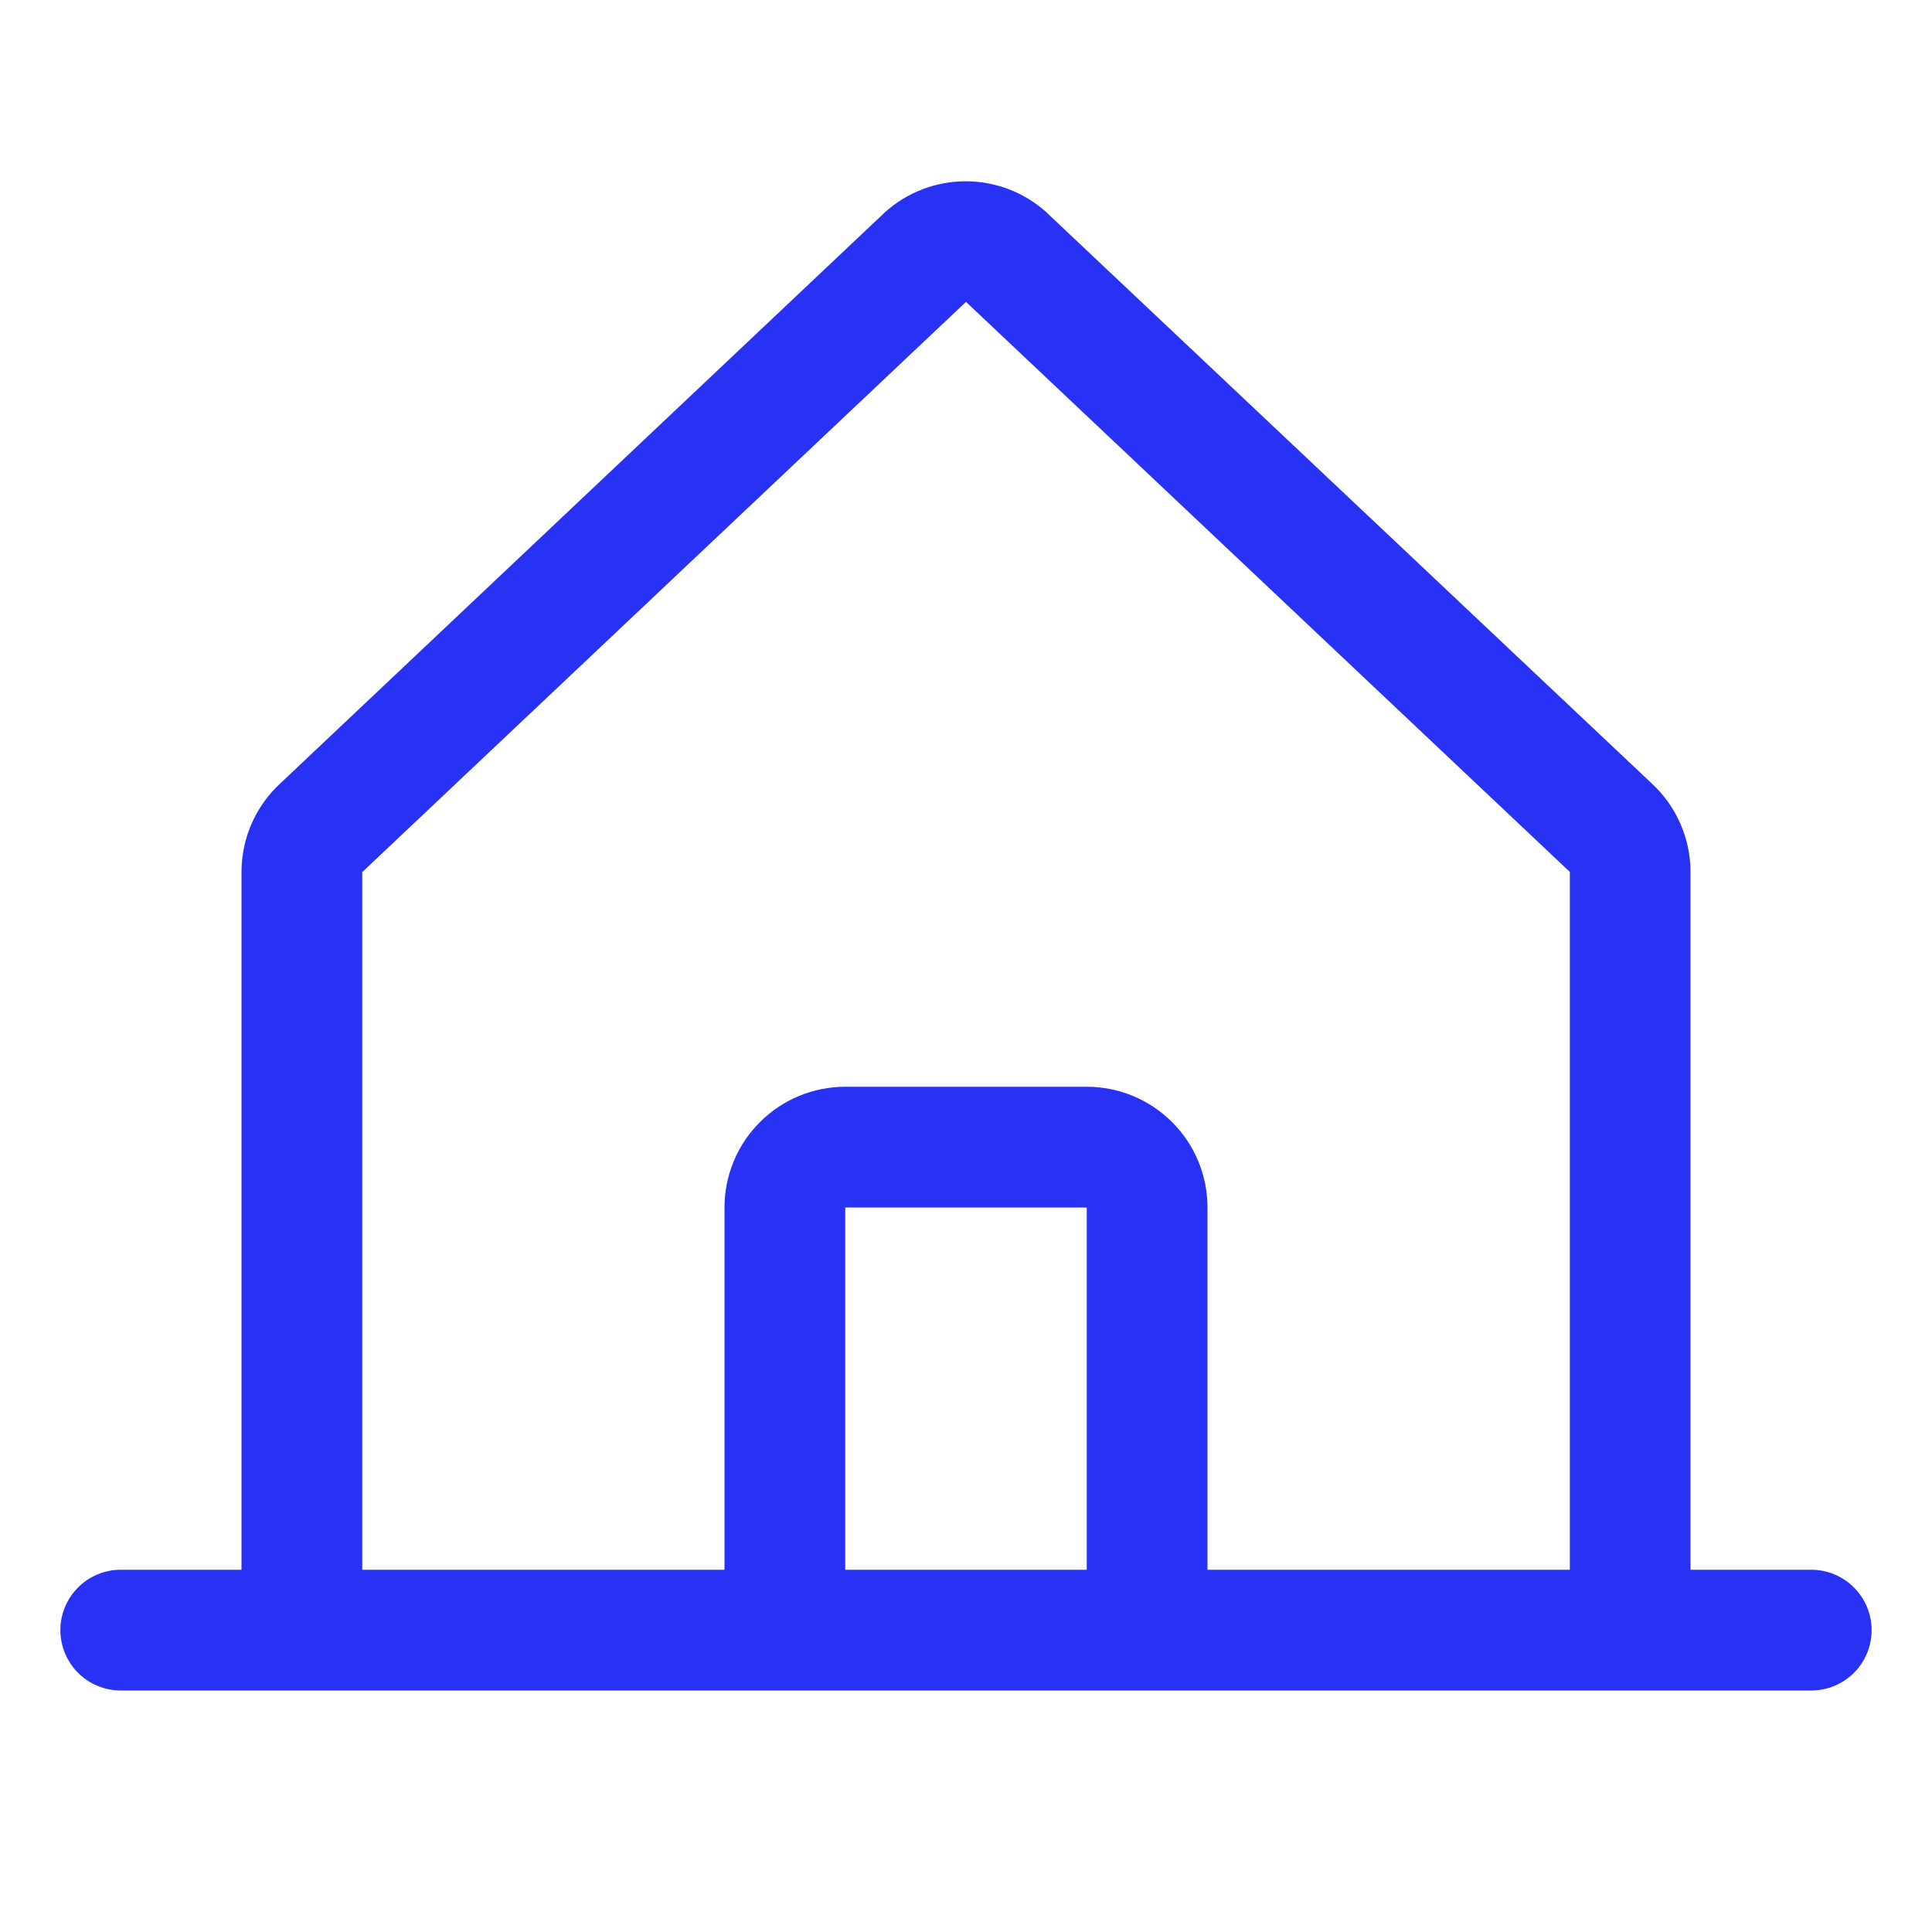
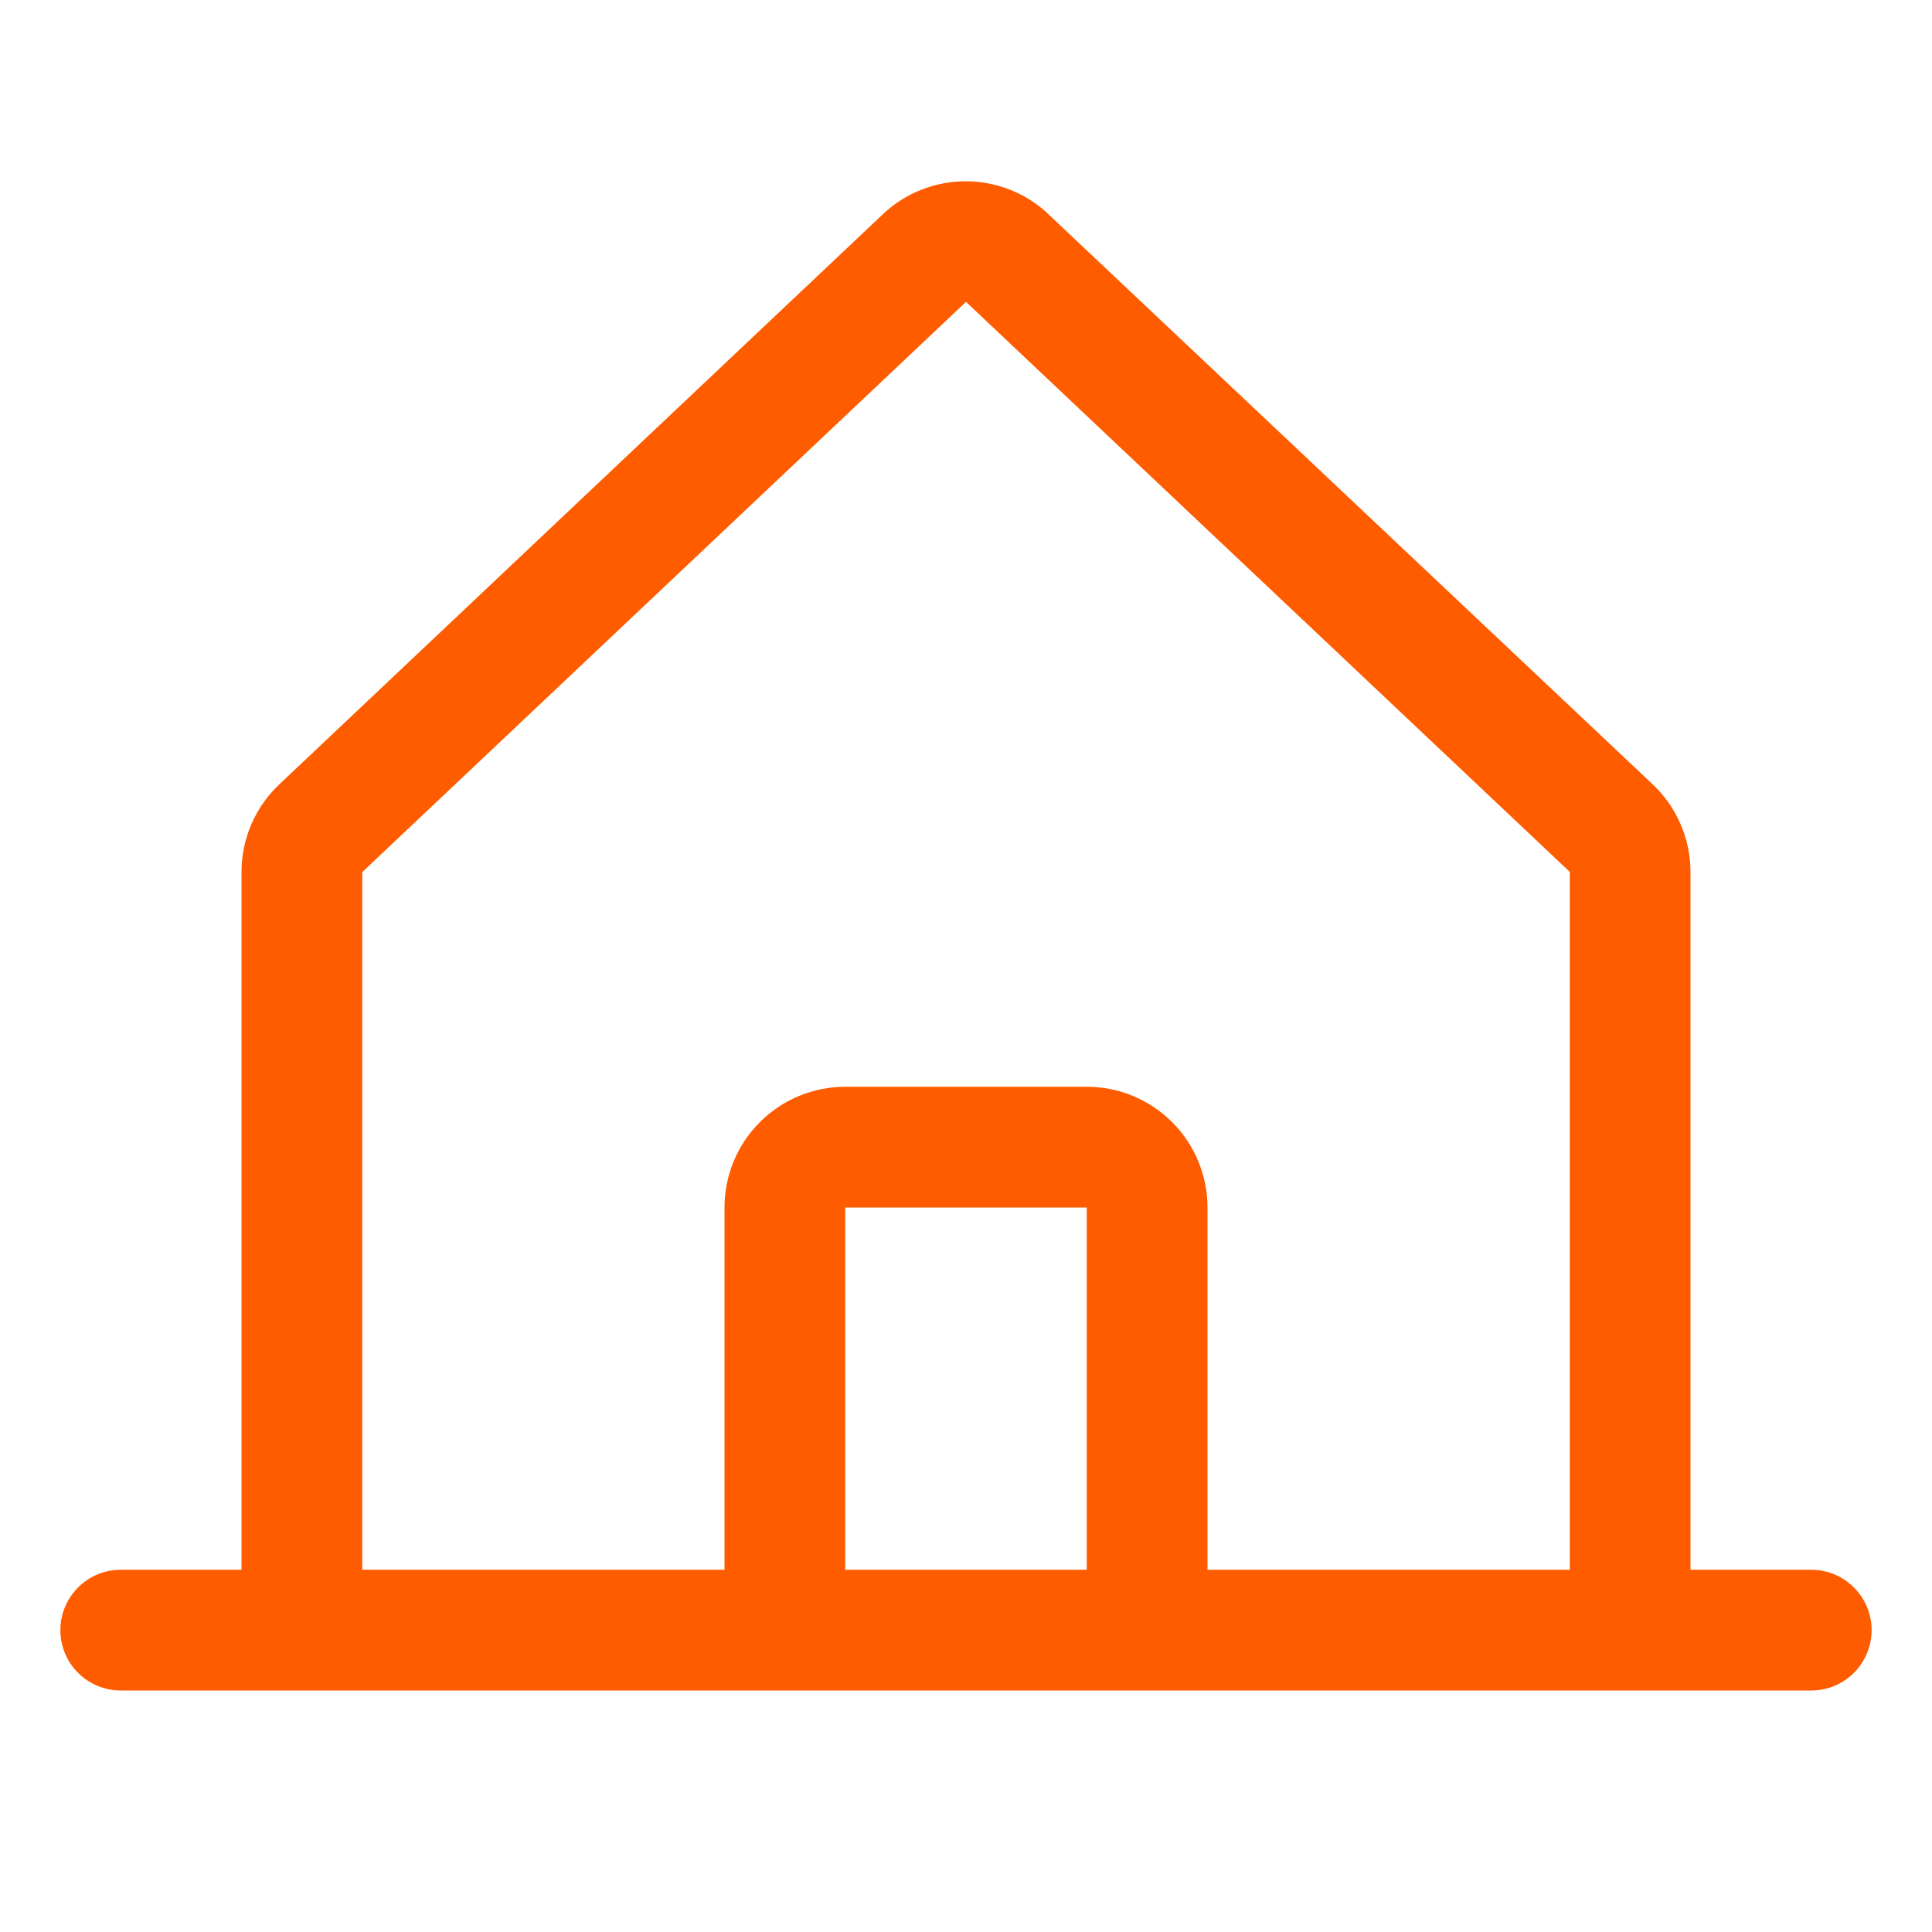
<svg xmlns="http://www.w3.org/2000/svg" width="24" height="24" viewBox="0 0 24 24" fill="none">
-   <path d="M22.5 19.5H21V10.833C21 10.626 20.957 10.42 20.873 10.23C20.79 10.04 20.668 9.869 20.515 9.729L13.015 2.653C13.012 2.649 13.008 2.646 13.005 2.642C12.729 2.391 12.369 2.252 11.996 2.252C11.623 2.252 11.263 2.391 10.987 2.642L10.976 2.653L3.485 9.729C3.332 9.869 3.21 10.04 3.126 10.23C3.043 10.42 3 10.626 3 10.833V19.5H1.5C1.301 19.5 1.11 19.579 0.97 19.72C0.829 19.861 0.75 20.051 0.75 20.25C0.75 20.449 0.829 20.64 0.97 20.781C1.11 20.921 1.301 21 1.5 21H22.5C22.699 21 22.89 20.921 23.03 20.781C23.171 20.64 23.25 20.449 23.25 20.25C23.25 20.051 23.171 19.861 23.03 19.72C22.89 19.579 22.699 19.5 22.5 19.5ZM4.5 10.833L4.51 10.824L12 3.75L19.491 10.822L19.501 10.831V19.5H15V15C15 14.602 14.842 14.221 14.561 13.94C14.279 13.658 13.898 13.5 13.5 13.5H10.5C10.102 13.5 9.721 13.658 9.439 13.94C9.158 14.221 9 14.602 9 15V19.5H4.5V10.833ZM13.5 19.5H10.5V15H13.5V19.5Z" fill="#2832F5" />
+   <path d="M22.5 19.5H21V10.833C21 10.626 20.957 10.42 20.873 10.23C20.79 10.04 20.668 9.869 20.515 9.729L13.015 2.653C13.012 2.649 13.008 2.646 13.005 2.642C12.729 2.391 12.369 2.252 11.996 2.252C11.623 2.252 11.263 2.391 10.987 2.642L10.976 2.653L3.485 9.729C3.332 9.869 3.21 10.04 3.126 10.23C3.043 10.42 3 10.626 3 10.833V19.5H1.5C1.301 19.5 1.11 19.579 0.97 19.72C0.829 19.861 0.75 20.051 0.75 20.25C0.75 20.449 0.829 20.64 0.97 20.781C1.11 20.921 1.301 21 1.5 21H22.5C22.699 21 22.89 20.921 23.03 20.781C23.171 20.64 23.25 20.449 23.25 20.25C23.25 20.051 23.171 19.861 23.03 19.72C22.89 19.579 22.699 19.5 22.5 19.5ZM4.5 10.833L4.51 10.824L12 3.75L19.491 10.822L19.501 10.831V19.5H15V15C15 14.602 14.842 14.221 14.561 13.94C14.279 13.658 13.898 13.5 13.5 13.5H10.5C10.102 13.5 9.721 13.658 9.439 13.94C9.158 14.221 9 14.602 9 15V19.5H4.5V10.833ZM13.5 19.5H10.5V15H13.5V19.5Z" fill="#ff5c00" />
</svg>
